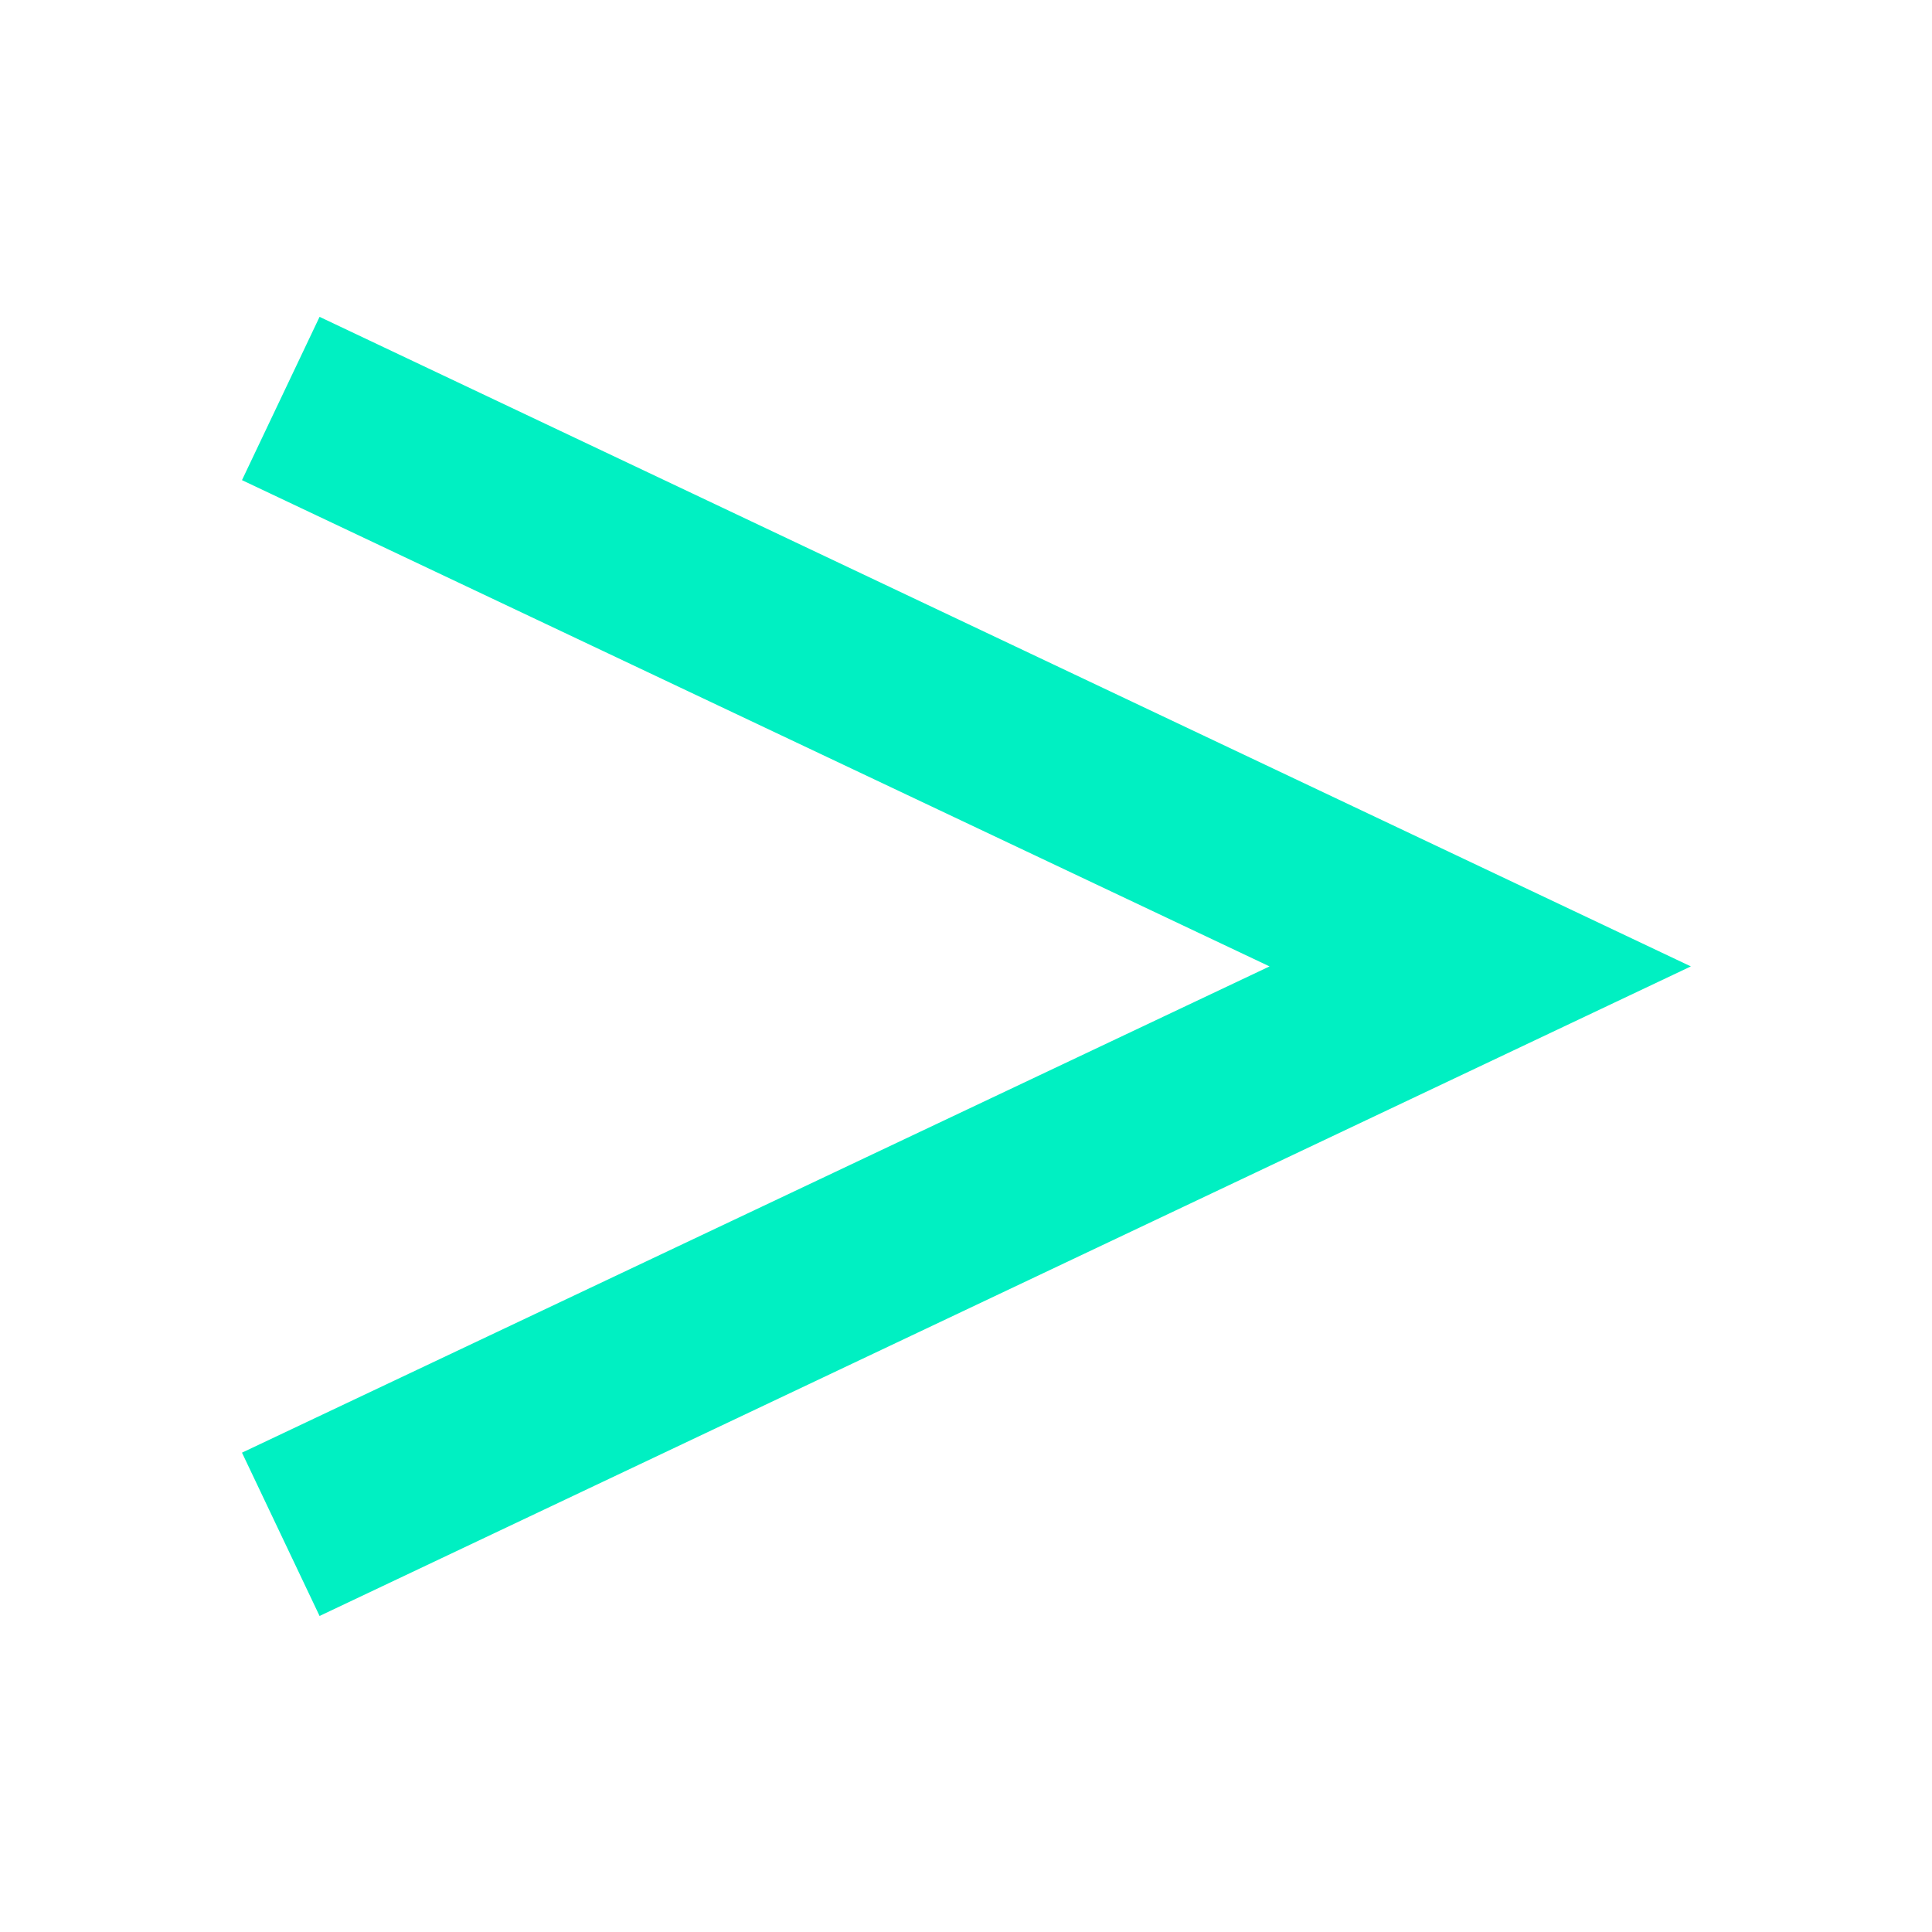
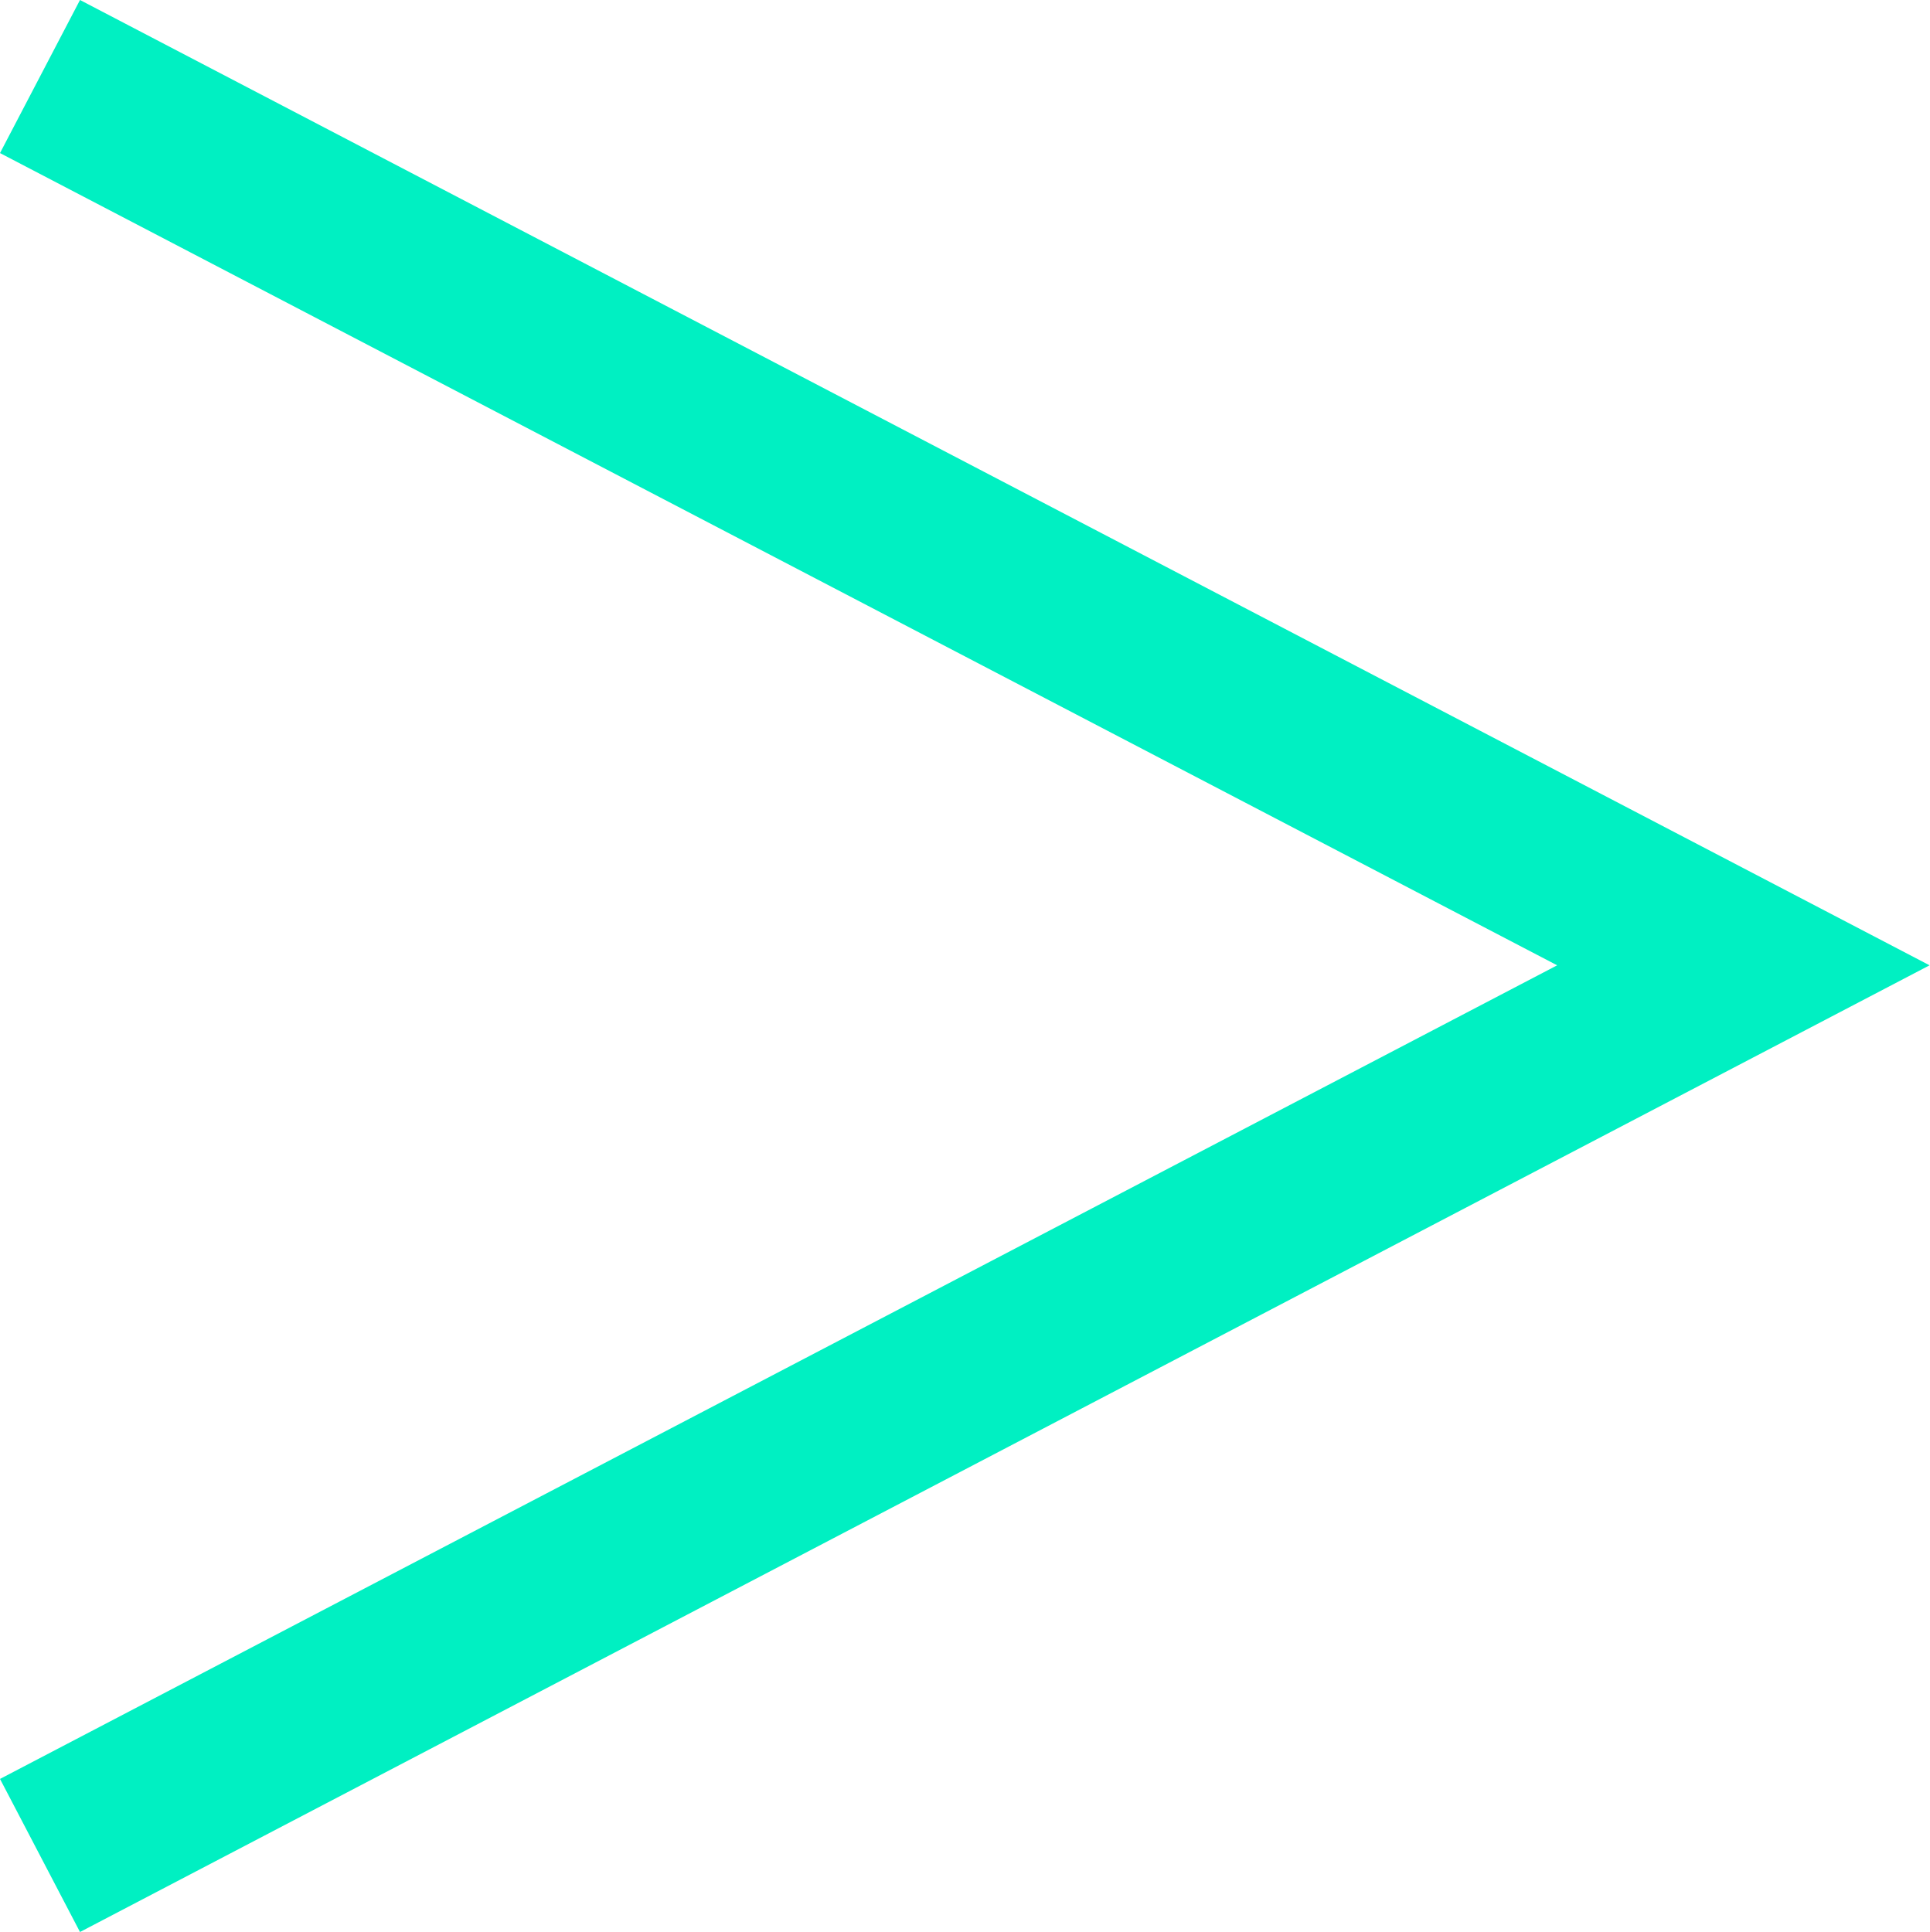
- <svg xmlns="http://www.w3.org/2000/svg" viewBox="0 0 24 24" aria-hidden="true" focusable="false">
-   <g transform="translate(3.006 3.936) scale(1.1207)">
-     <polygon fill="#00f0c2" points="0.86 14.4 0 12.59 11.39 7.2 0 1.81 0.86 0 16.06 7.2 0.86 14.4" />
+ <svg xmlns="http://www.w3.org/2000/svg" id="Ebene_2" data-name="Ebene 2" viewBox="0 0 13.99 14.01">
+   <defs>
+     <style>
+       .cls-1 {
+         fill: #00f0c2;
+       }
+     </style>
+   </defs>
+   <g id="Ebene_3" data-name="Ebene 3">
+     <polygon class="cls-1" points=".58 14.01 0 12.9 11.29 7 0 1.11 .58 0 13.99 7 .58 14.01" />
  </g>
</svg>
